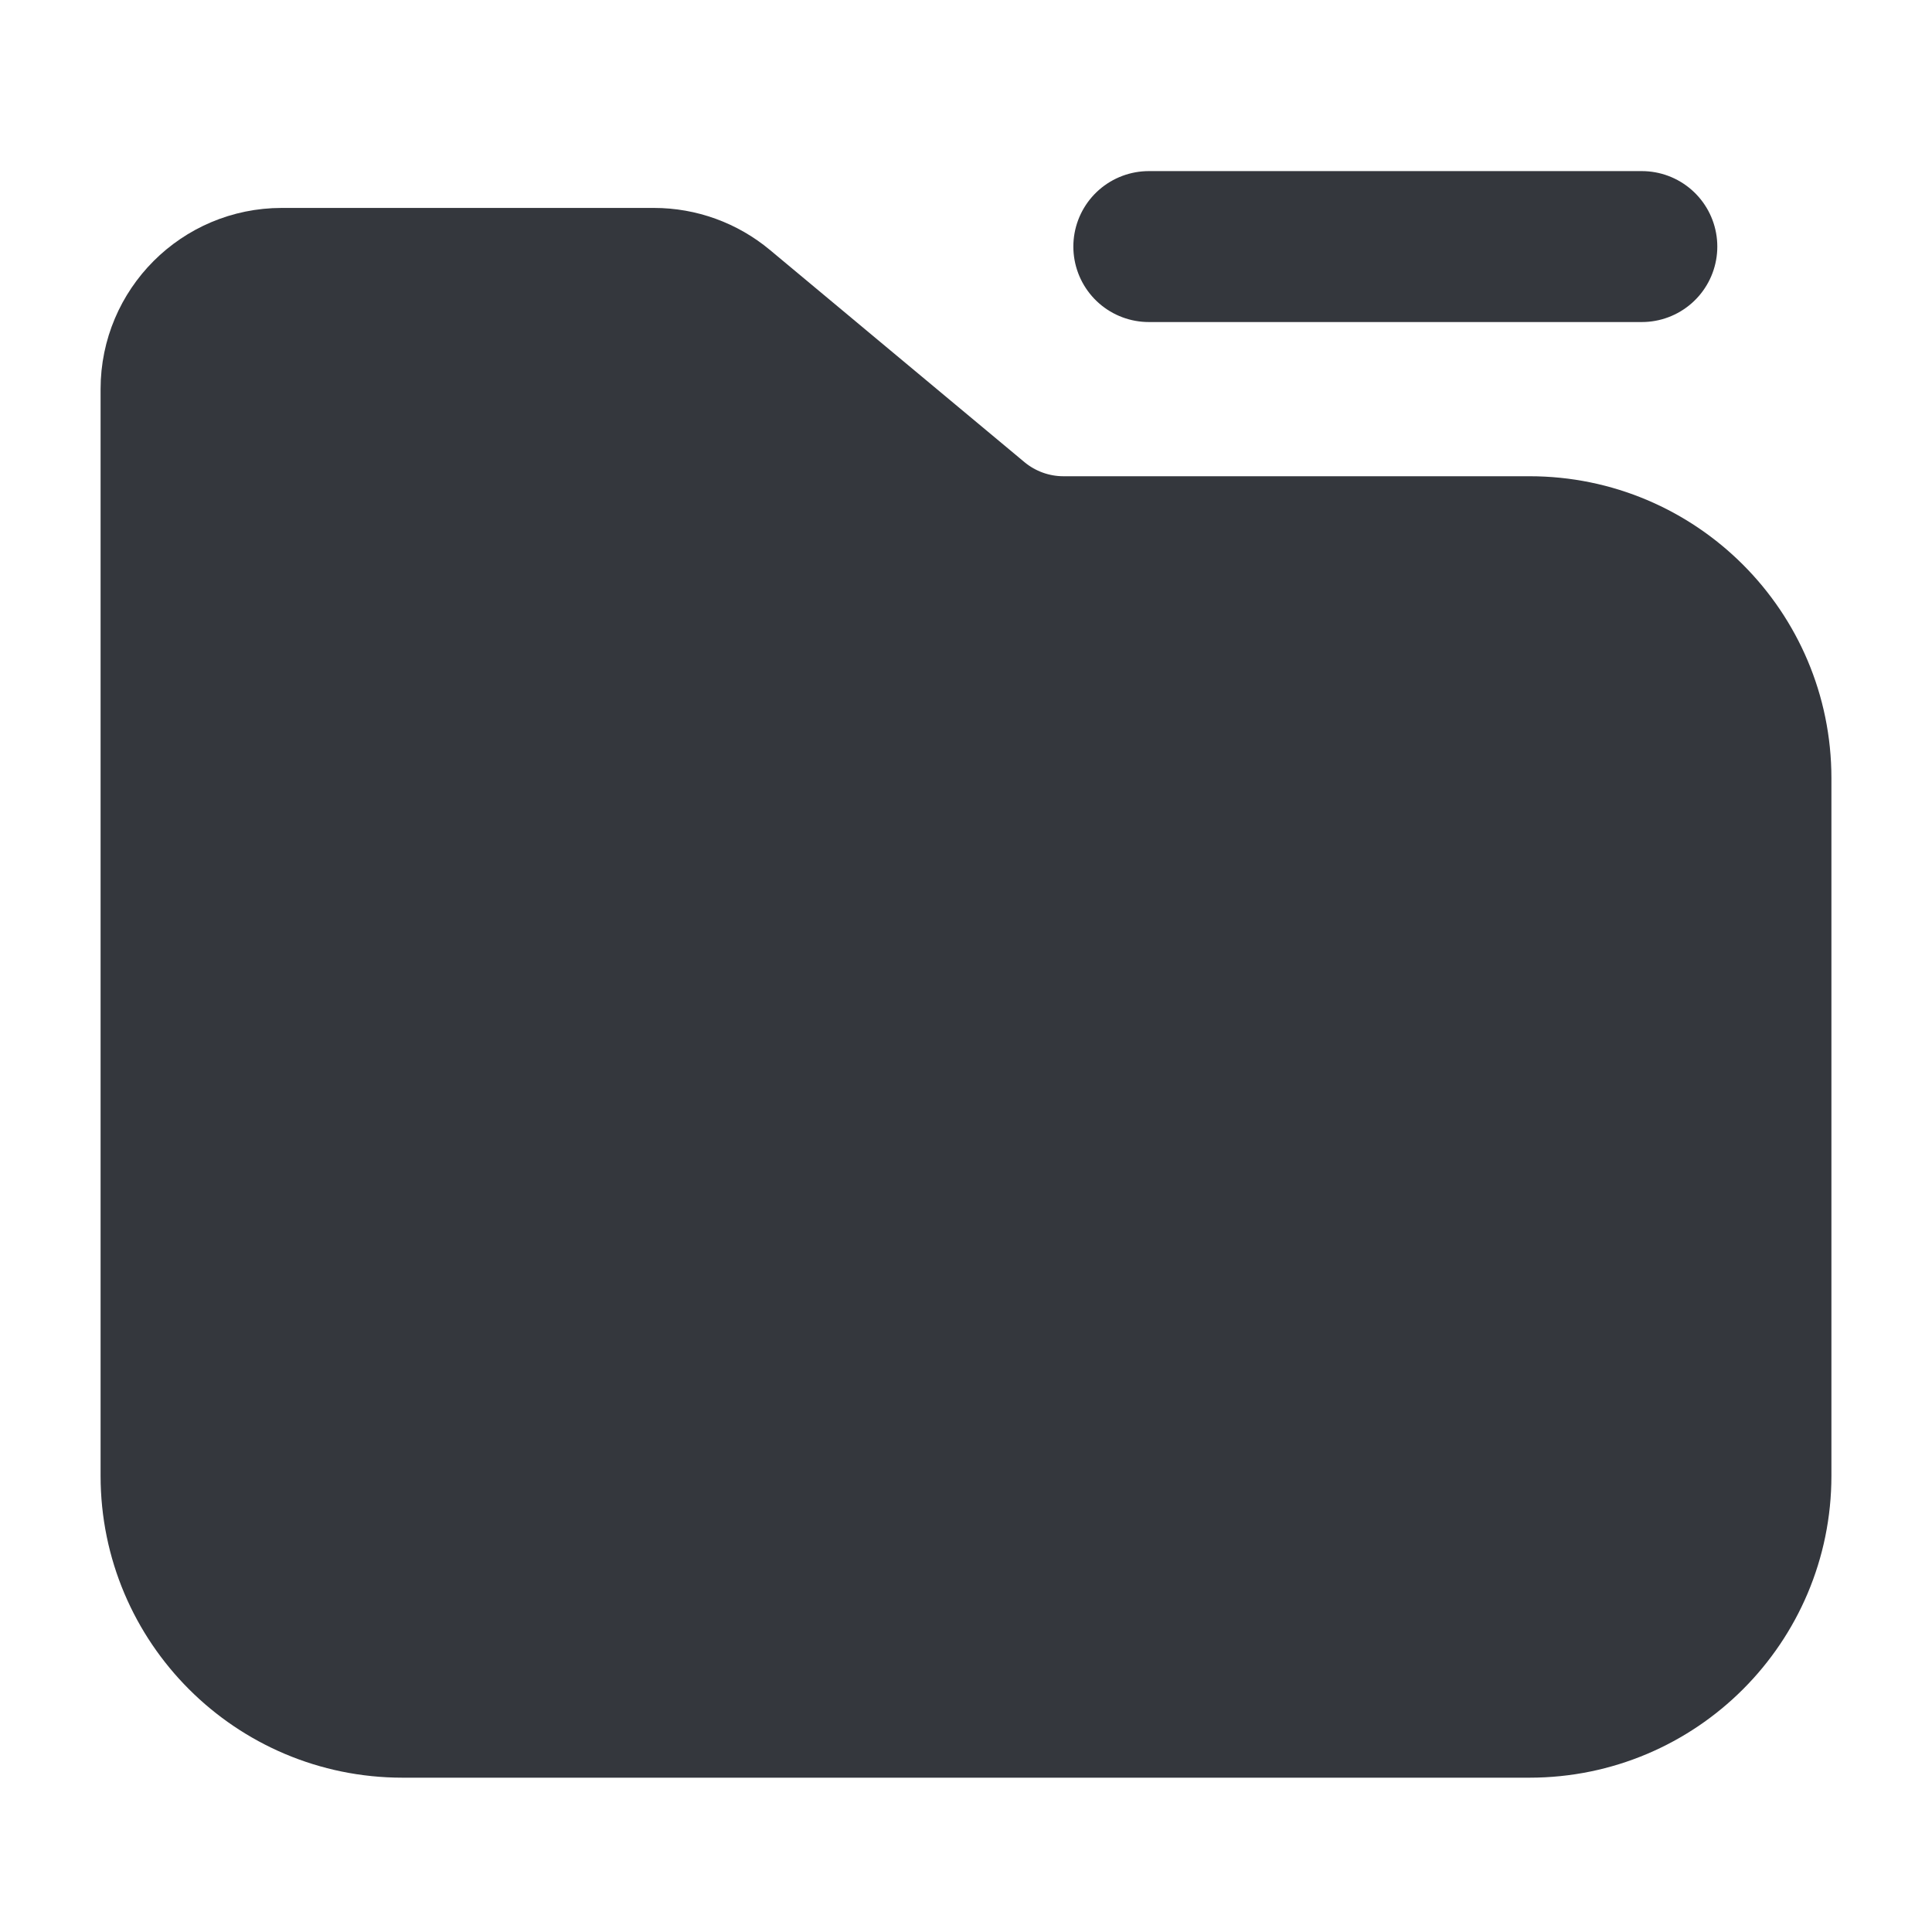
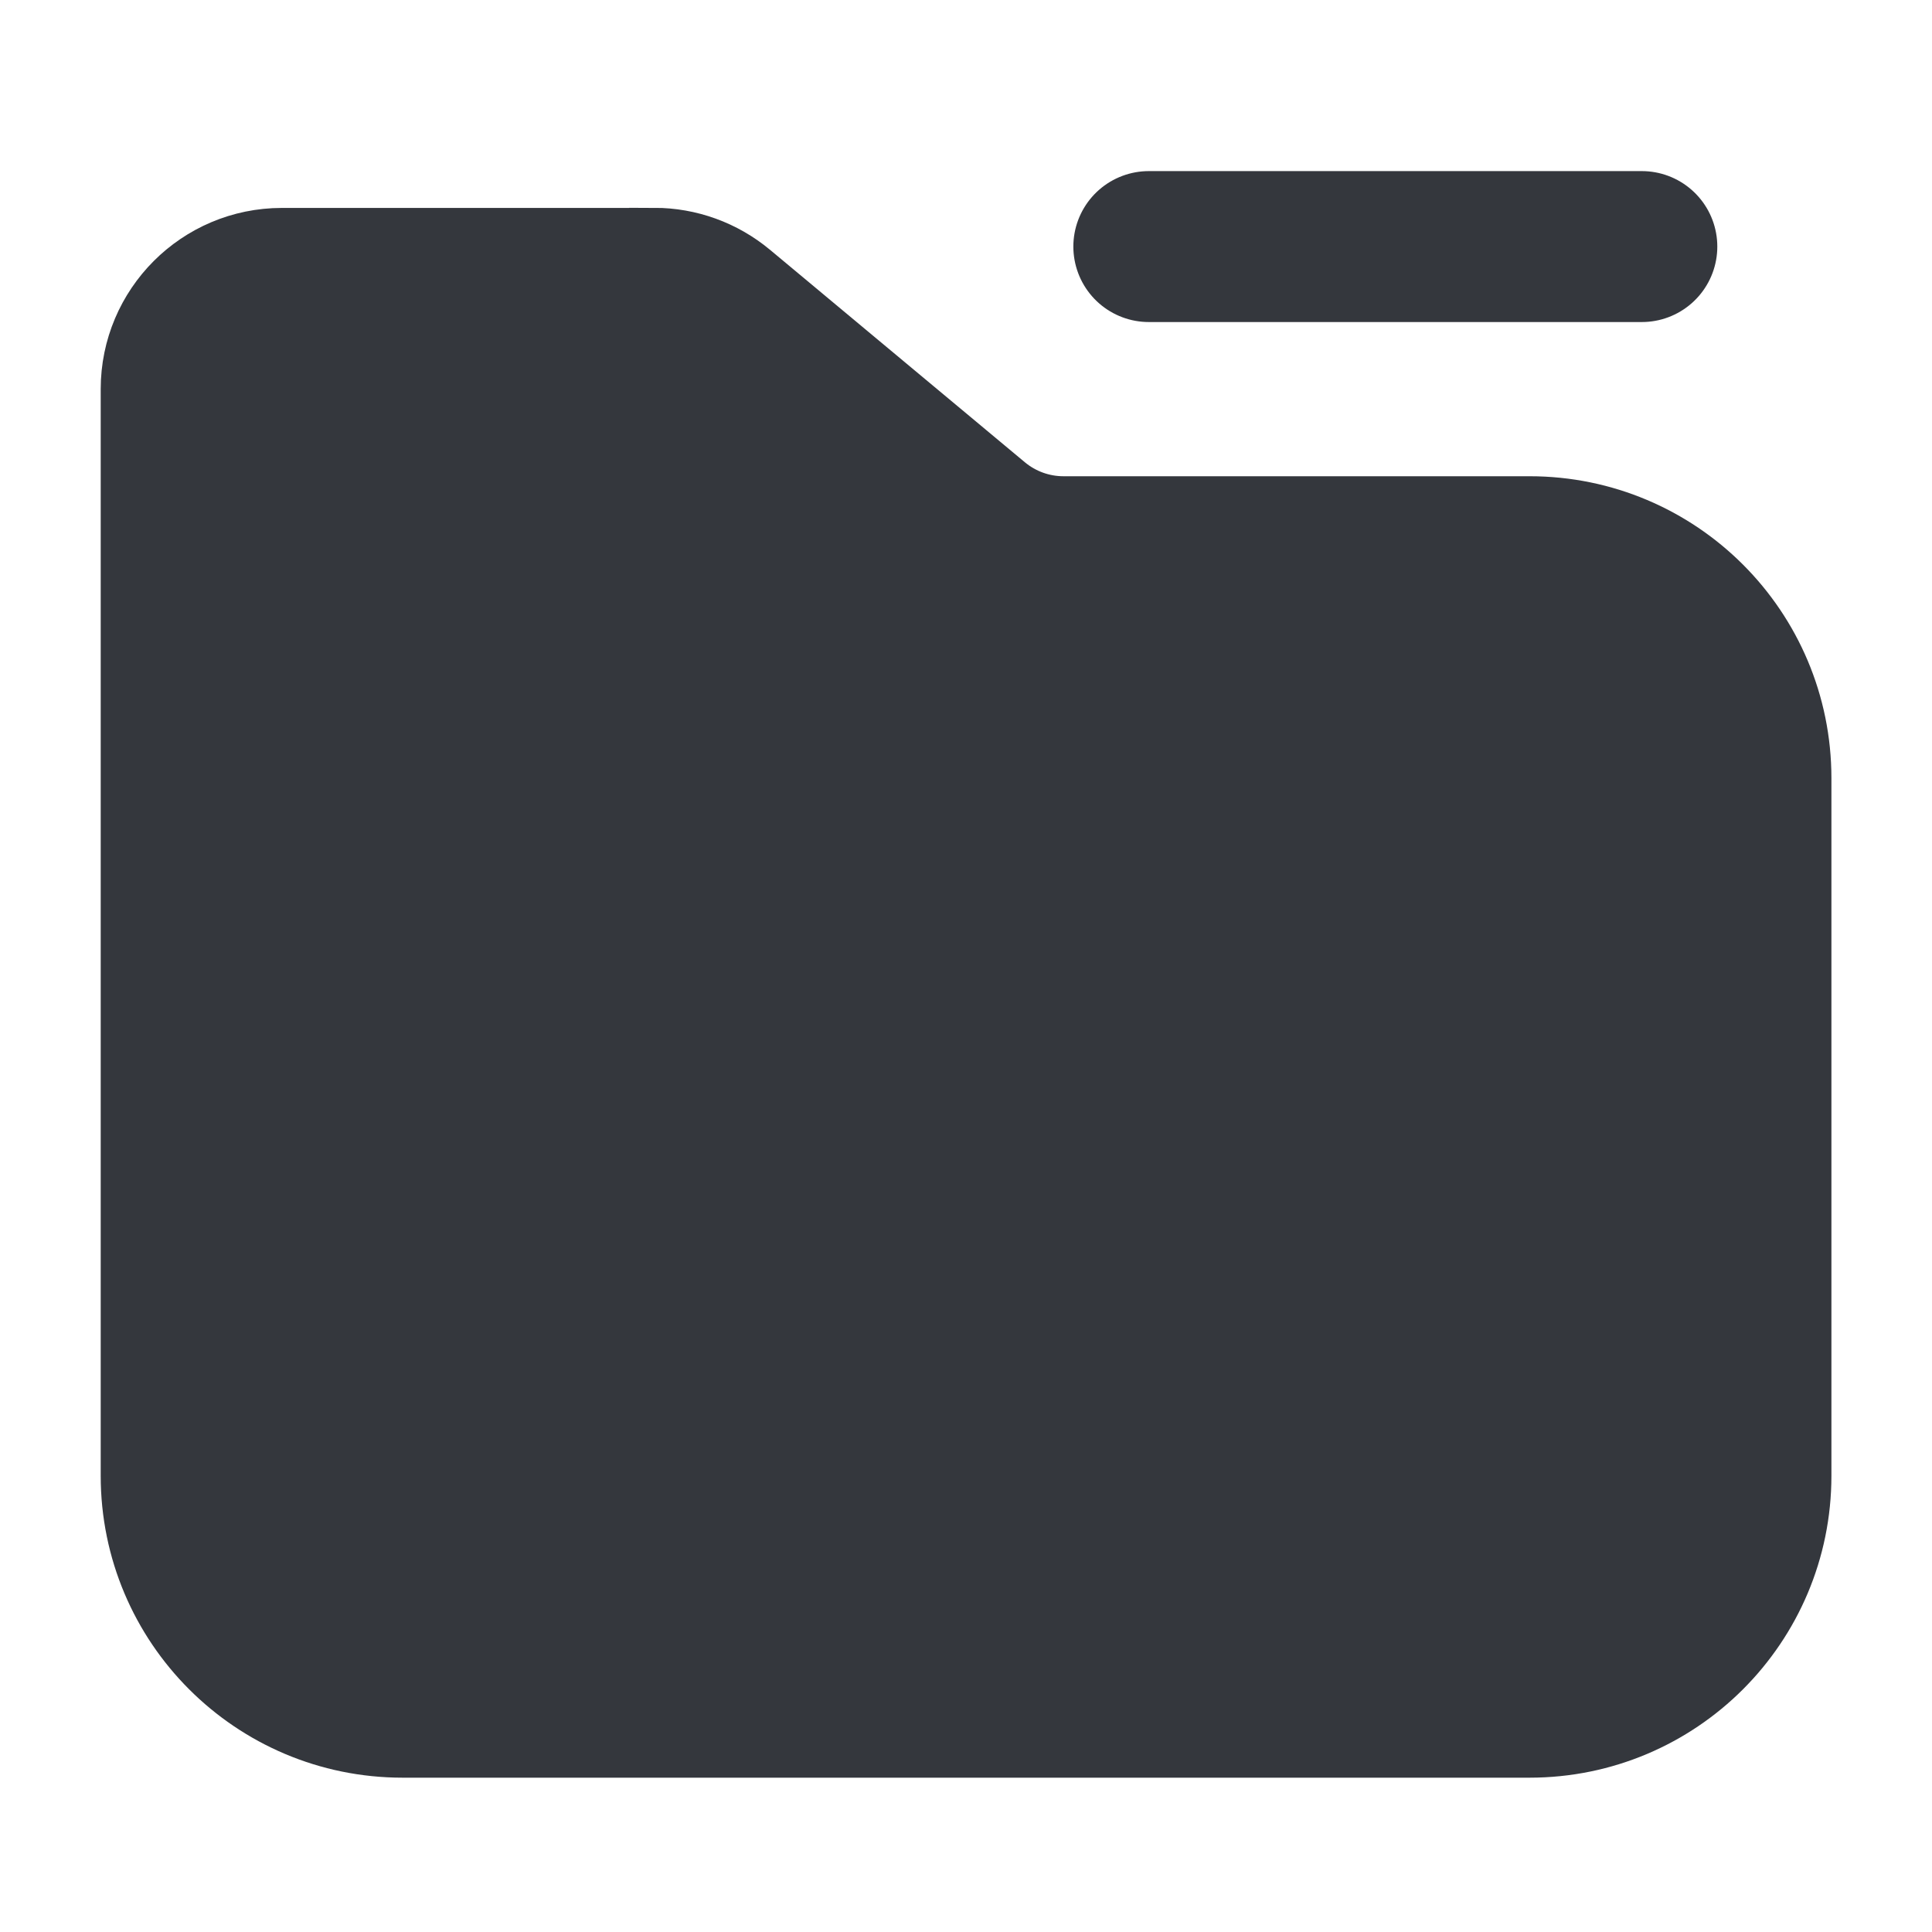
- <svg xmlns="http://www.w3.org/2000/svg" width="16" height="16" viewBox="0 0 16 16" fill="none">
-   <path d="M5.416 2.222H2.333C1.781 2.222 1.333 2.67 1.333 3.222V12.222C1.333 13.327 2.229 14.222 3.333 14.222H12.667C13.771 14.222 14.667 13.327 14.667 12.222V6.444C14.667 5.34 13.771 4.444 12.667 4.444H8.806C8.573 4.444 8.346 4.362 8.166 4.213L6.056 2.454C5.876 2.304 5.65 2.222 5.416 2.222Z" fill="#34373D" stroke="#34373D" />
-   <line x1="9.514" y1="2.042" x2="13.597" y2="2.042" stroke="#34373D" stroke-width="1.25" stroke-linecap="round" />
+ <svg xmlns="http://www.w3.org/2000/svg" fill="none" height="22" viewBox="0 0 16 16" width="22">
+   <g stroke="#34373d">
+     <path d="m5.416 2.222h-3.082c-.552 0-1 .448-1 1v9c0 1.105.895 2 2 2h9.333c1.105 0 2-.895 2-2v-5.778c0-1.105-.895-2-2-2h-3.86c-.234 0-.46-.082-.64-.232l-2.11-1.759c-.18-.15-.406-.232-.64-.232z" fill="#34373d" />
+     <path d="m9.514 2.042h4.083" stroke-linecap="round" stroke-width="1.25" />
+   </g>
</svg>
